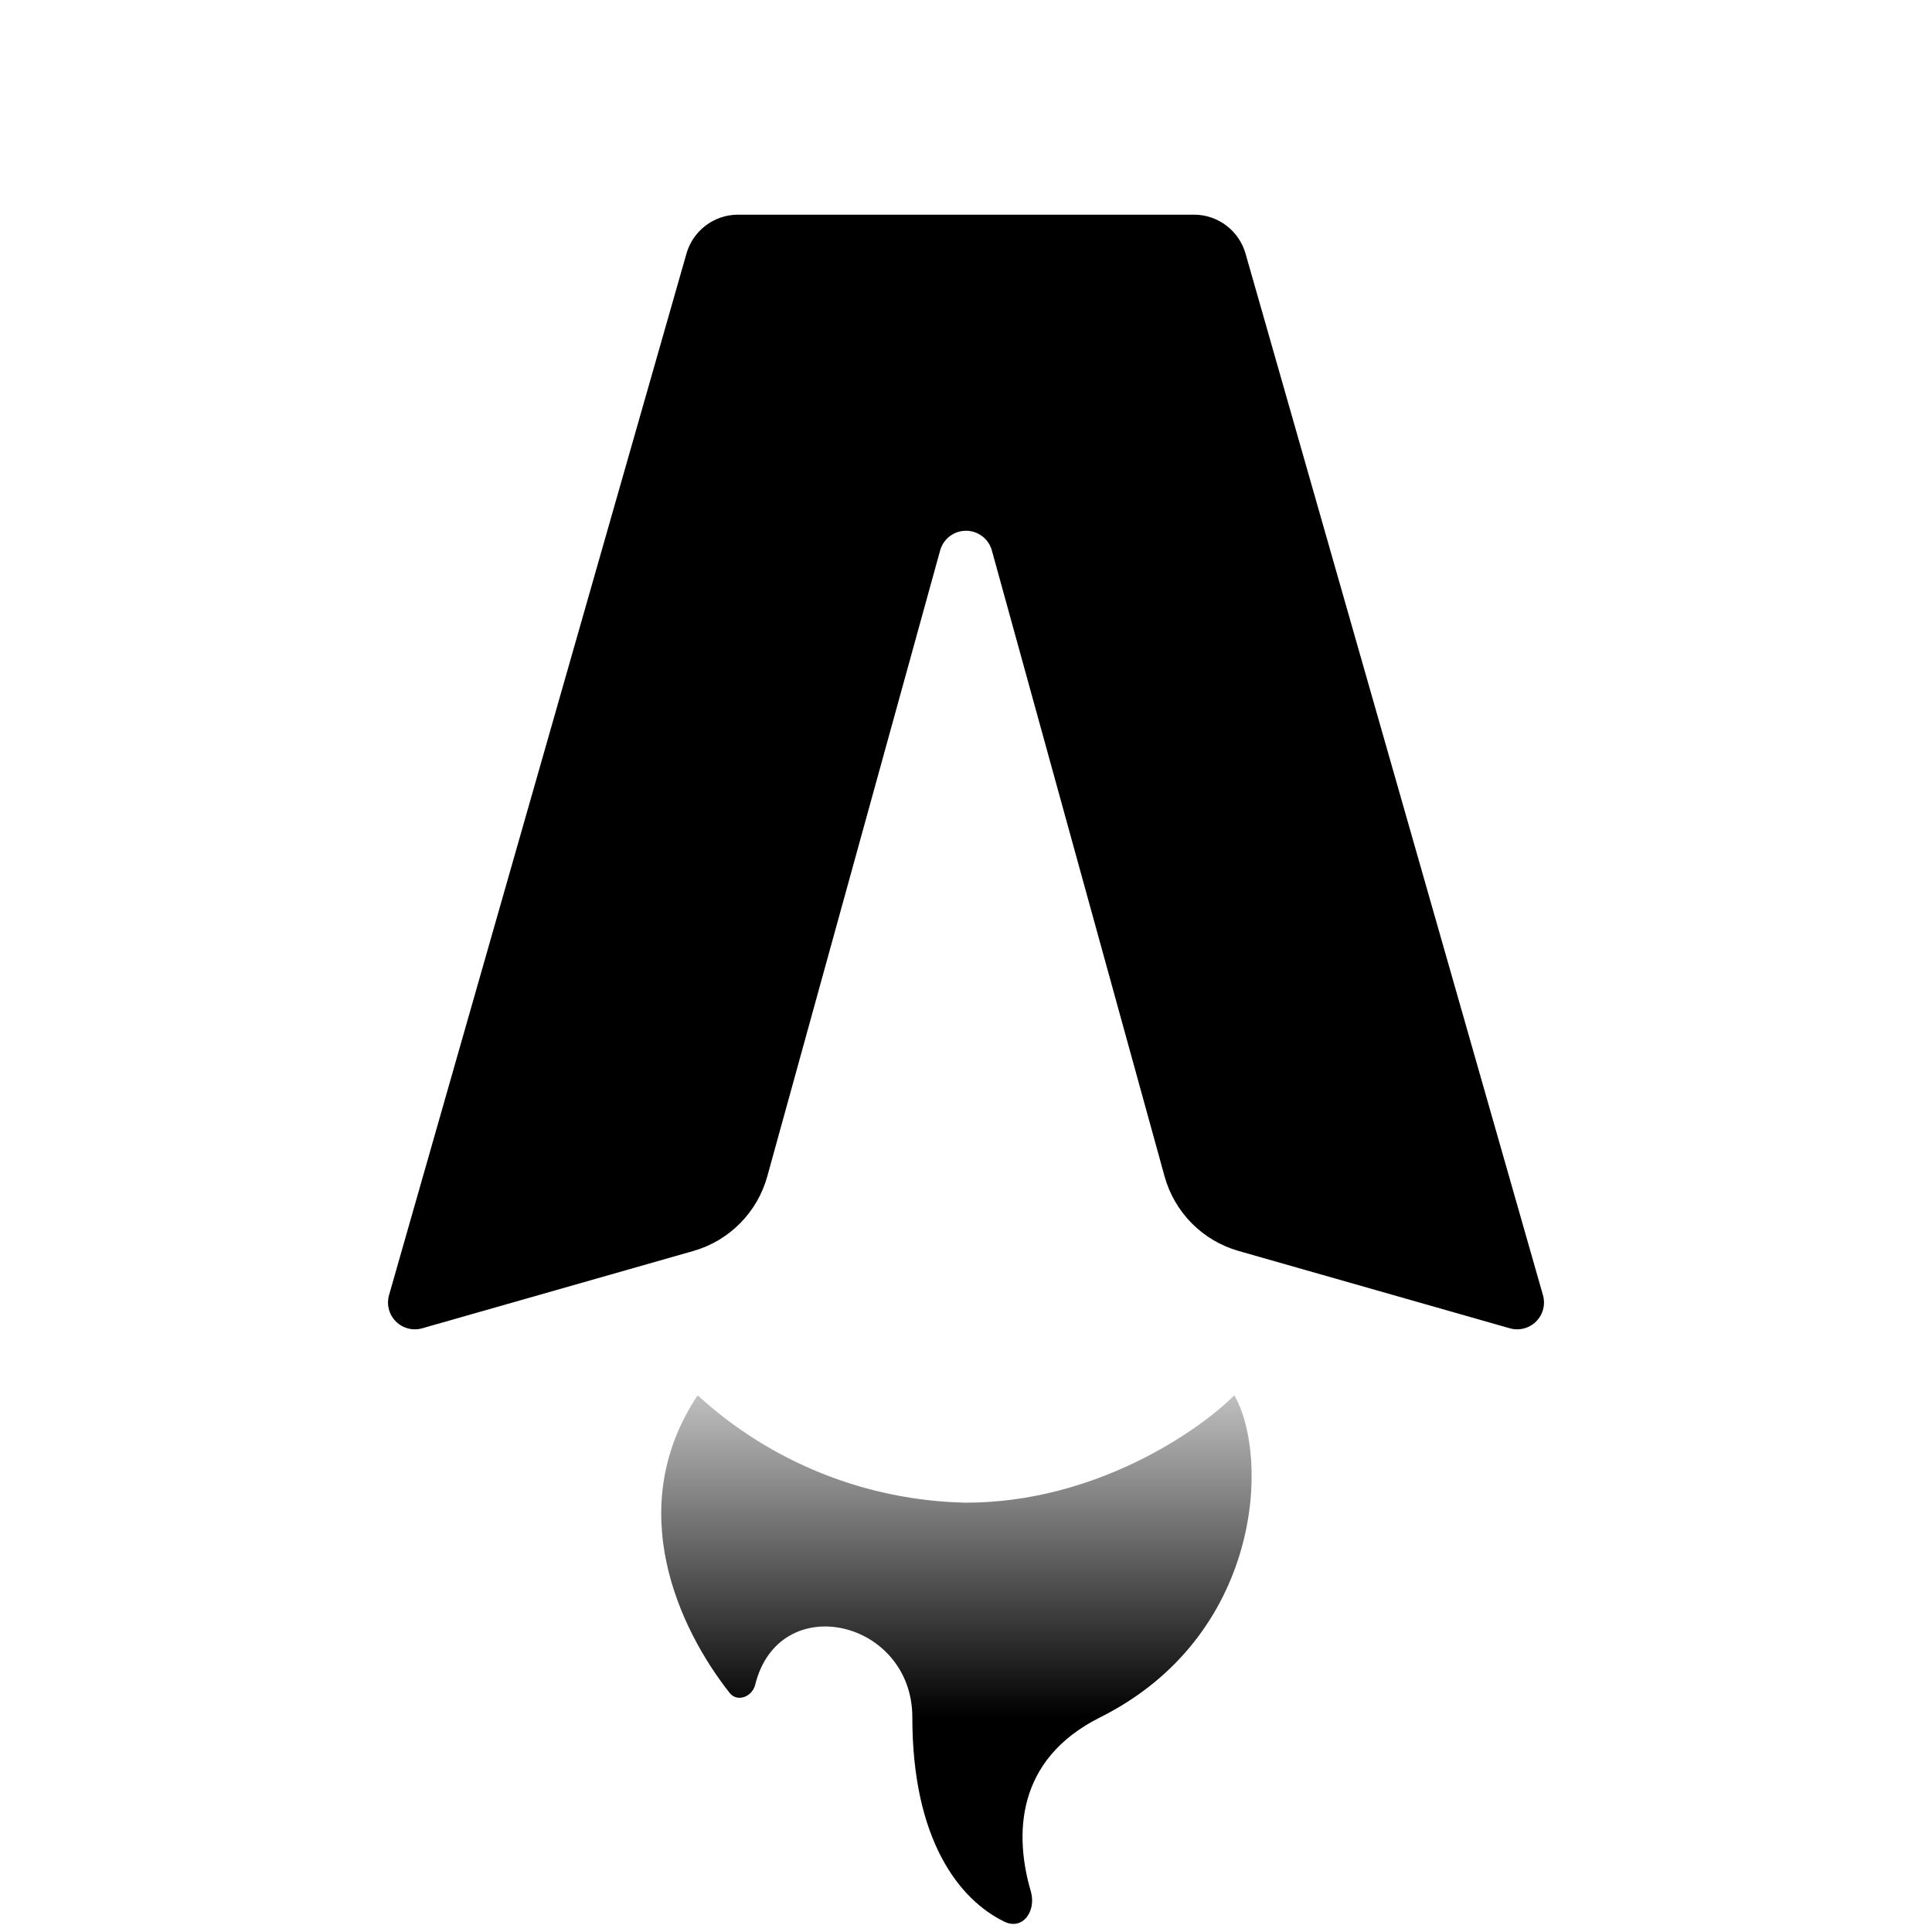
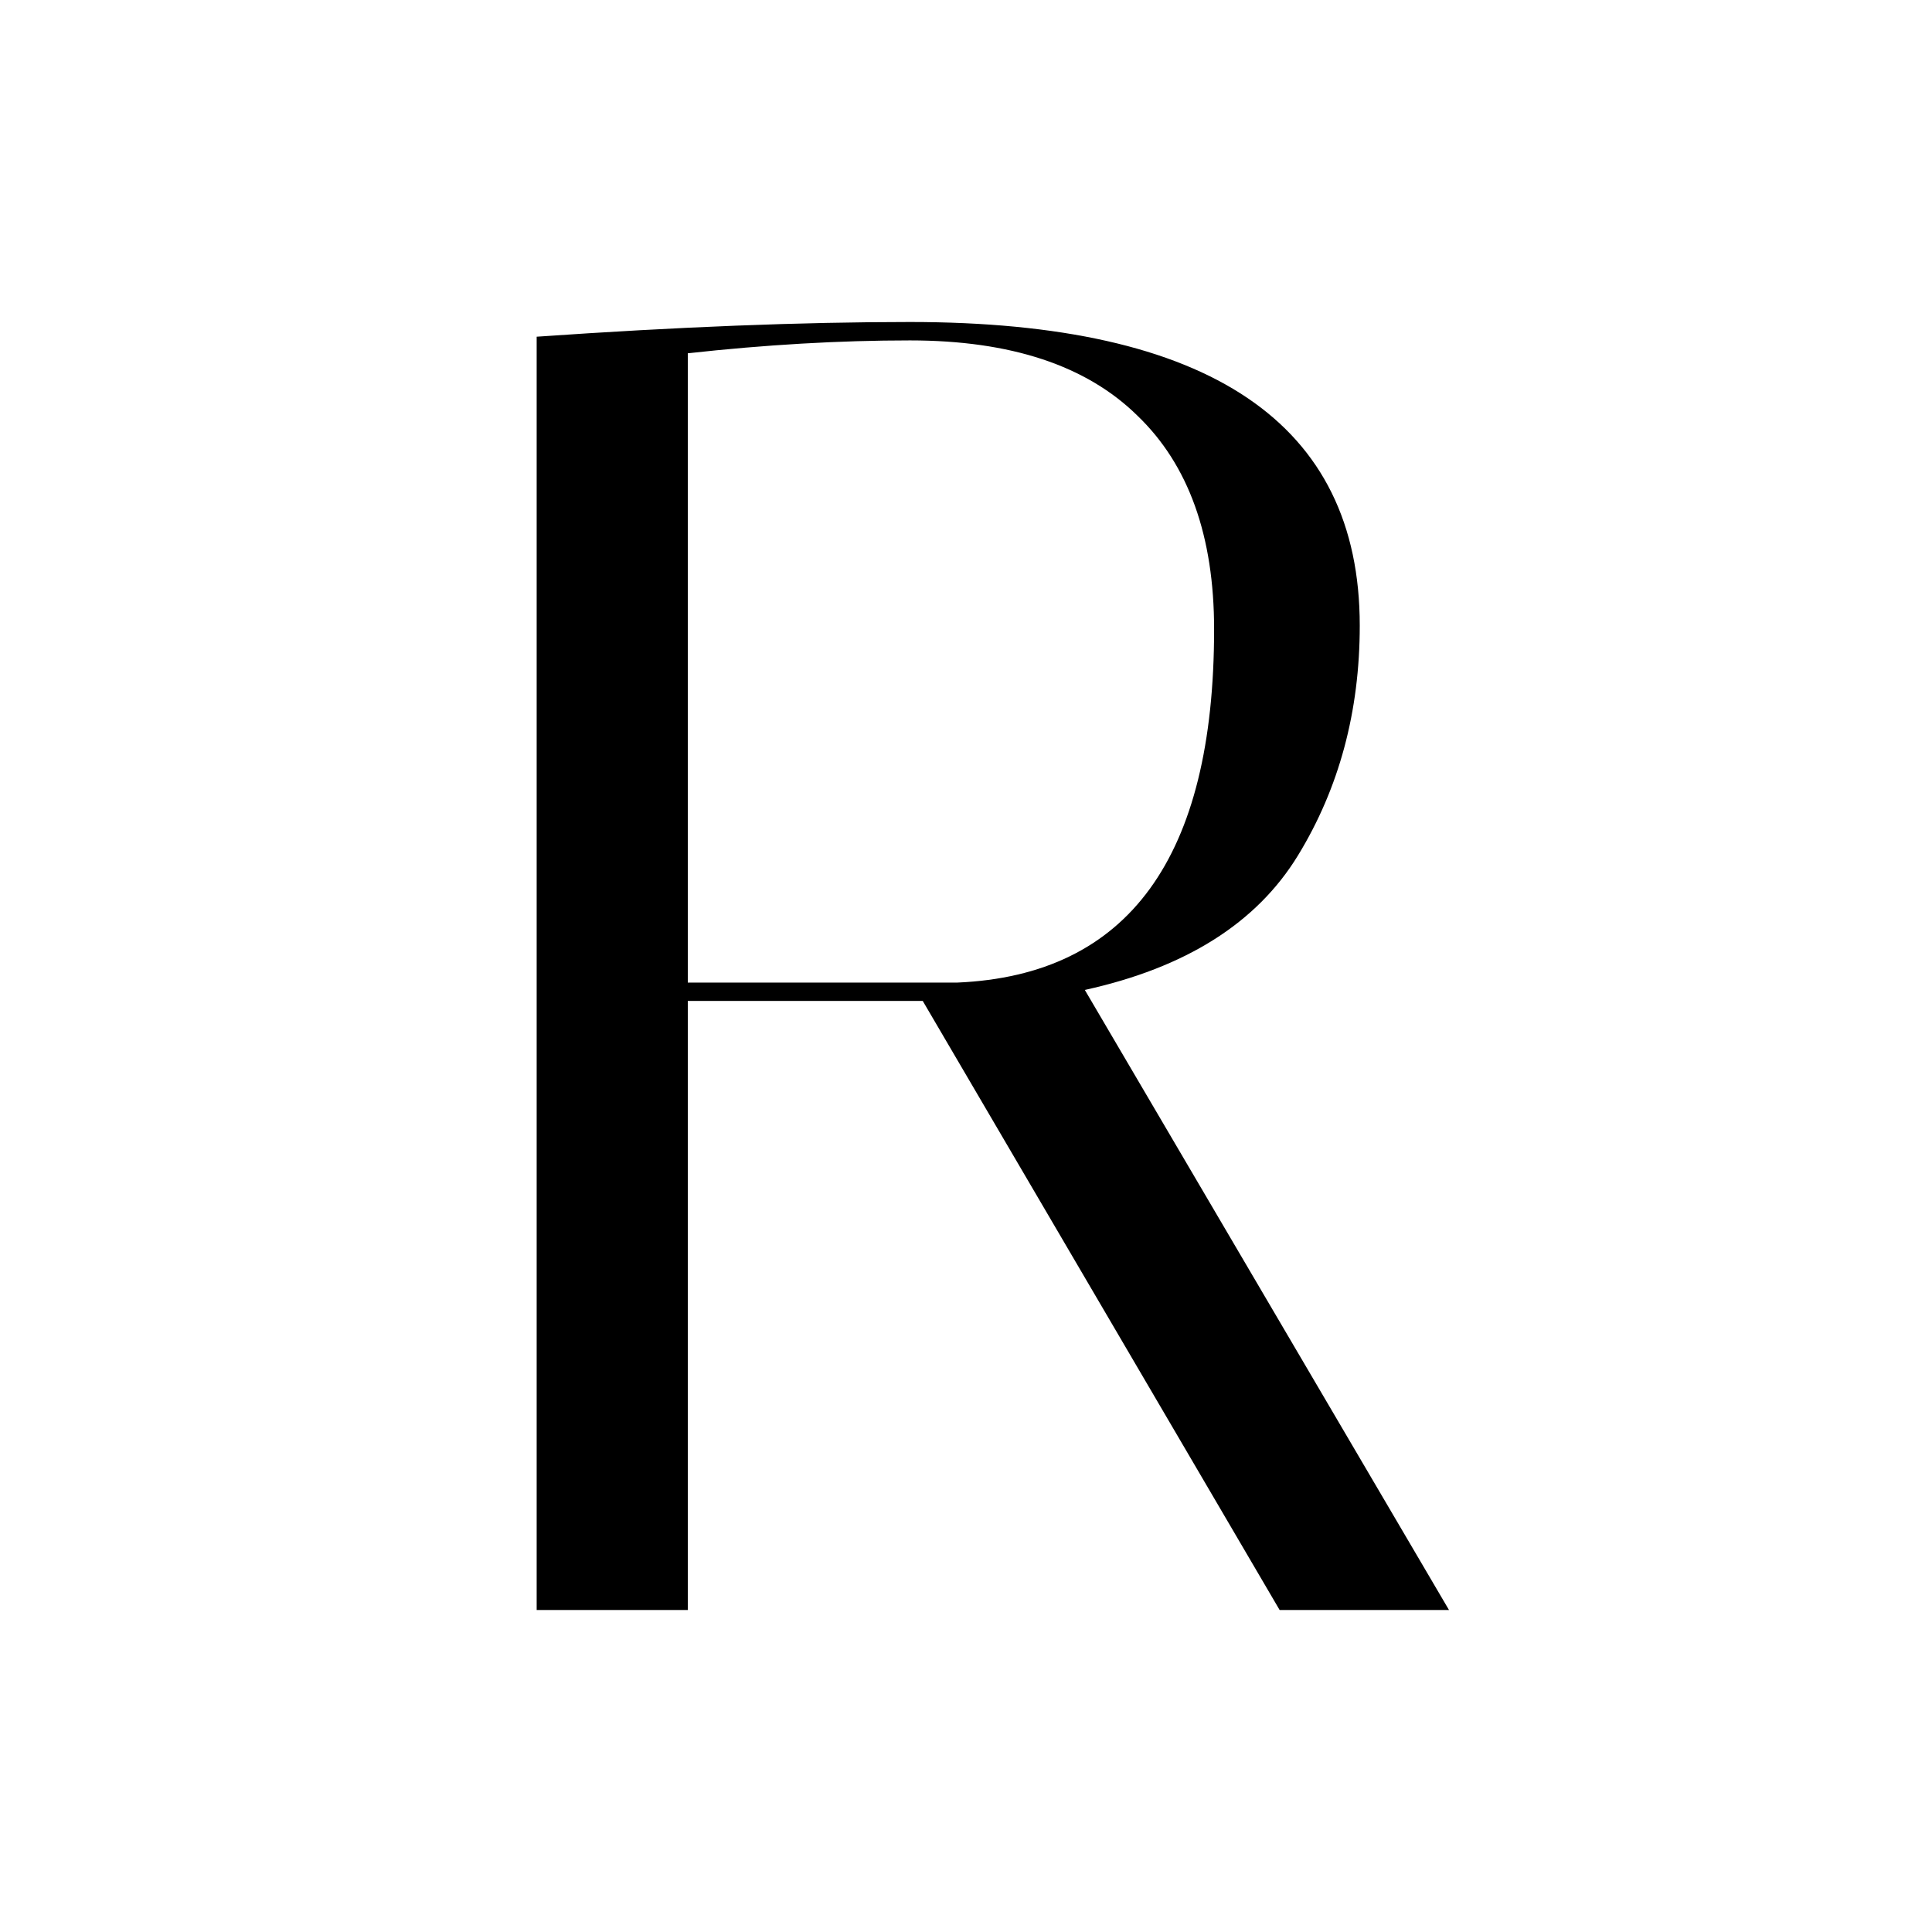
<svg xmlns="http://www.w3.org/2000/svg" fill="none" viewBox="0 0 36 36">
-   <path fill="#000" d="M22.25 4h-8.5a1 1 0 0 0-.96.73l-5.54 19.4a.5.5 0 0 0 .62.62l5.05-1.44a2 2 0 0 0 1.38-1.4l3.22-11.66a.5.5 0 0 1 .96 0l3.22 11.67a2 2 0 0 0 1.38 1.39l5.05 1.44a.5.5 0 0 0 .62-.62l-5.54-19.4a1 1 0 0 0-.96-.73Z" />
-   <path fill="url(#gradient)" d="M18 28a7.63 7.63 0 0 1-5-2c-1.4 2.1-.35 4.35.6 5.55.14.17.41.07.47-.15.44-1.8 2.93-1.22 2.93.6 0 2.28.87 3.4 1.72 3.81.34.16.59-.2.49-.56-.31-1.05-.29-2.46 1.29-3.25 3-1.5 3.17-4.83 2.5-6-.67.67-2.6 2-5 2Z" />
-   <defs>
-     <linearGradient id="gradient" x1="16" x2="16" y1="32" y2="24" gradientUnits="userSpaceOnUse">
-       <stop stop-color="#000" />
-       <stop offset="1" stop-color="#000" stop-opacity="0" />
-     </linearGradient>
-   </defs>
+   <path d="M10 6.274C12.624 6.091 14.943 6 16.956 6C22.544 6 25.337 7.886 25.337 11.657C25.337 13.257 24.953 14.686 24.184 15.943C23.415 17.2 22.091 18.034 20.214 18.446L27 30H23.844L17.194 18.651H12.816V30H10V6.274ZM16.956 6.343C15.644 6.343 14.264 6.423 12.816 6.583V18.309H17.838C21.028 18.171 22.623 15.977 22.623 11.726C22.623 9.989 22.148 8.663 21.198 7.749C20.247 6.811 18.834 6.343 16.956 6.343Z" fill="black" />
  <style>
    @media (prefers-color-scheme:dark){:root{filter:invert(100%)}}
  </style>
</svg>
